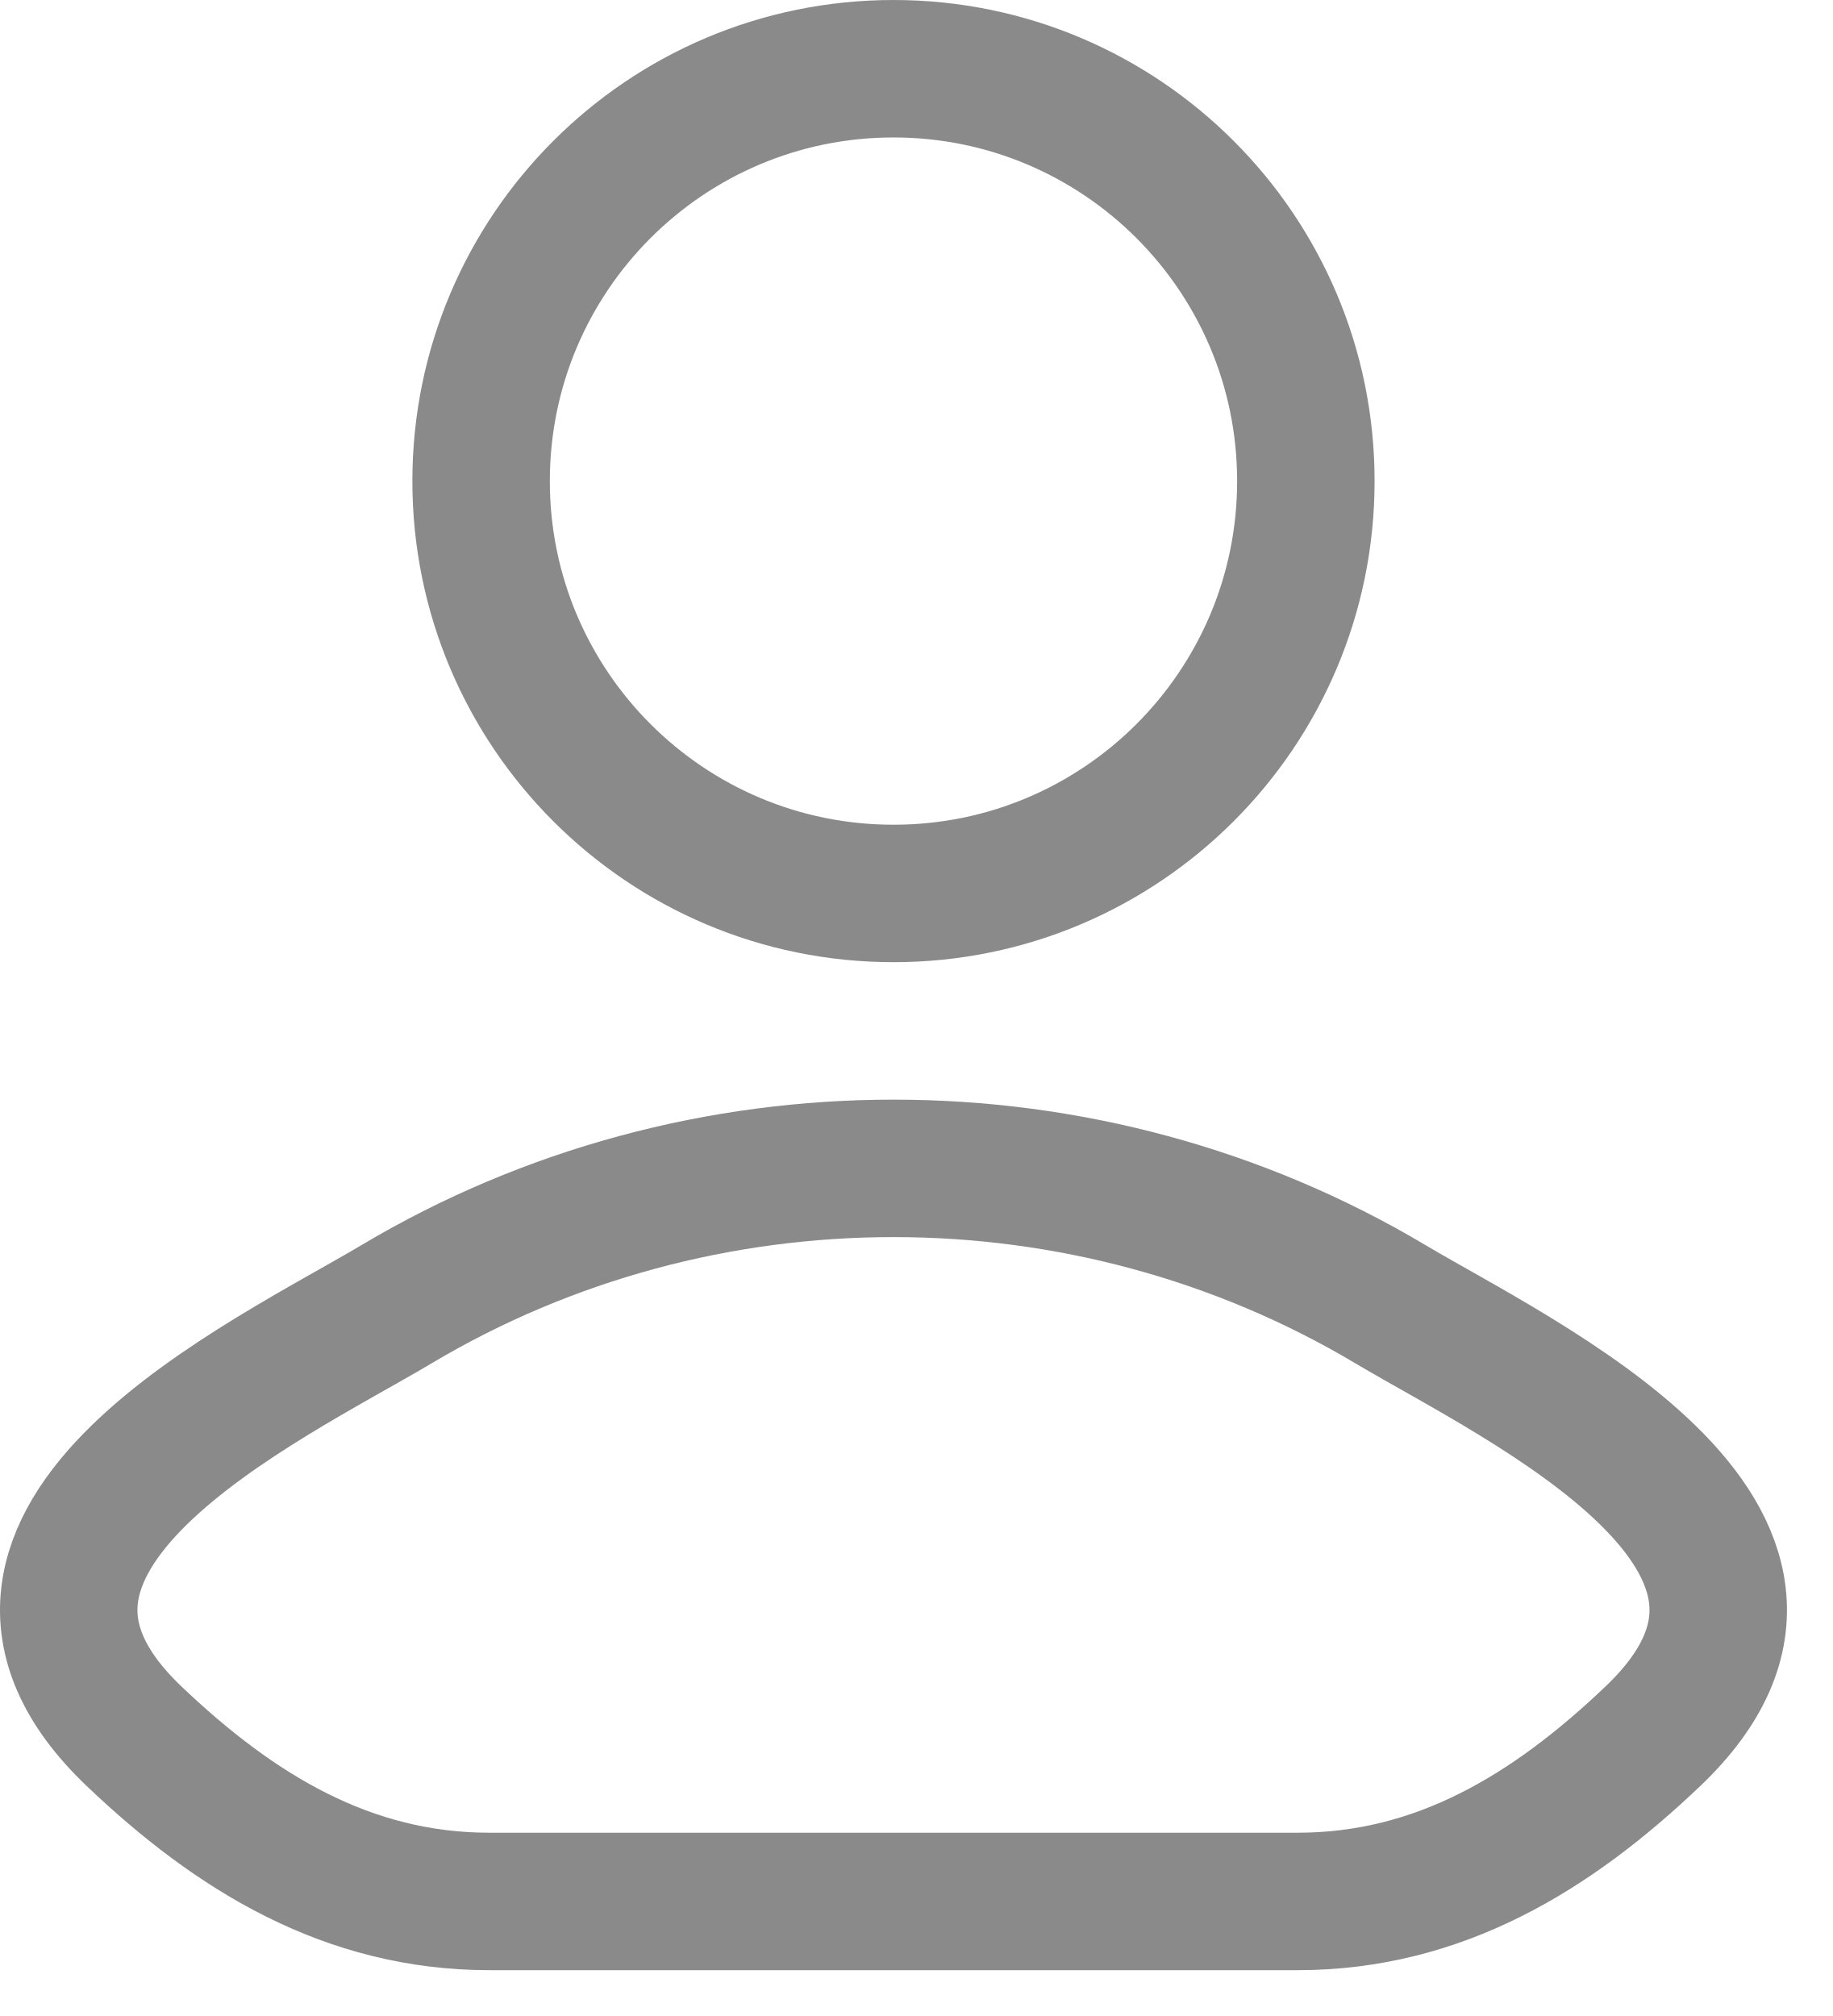
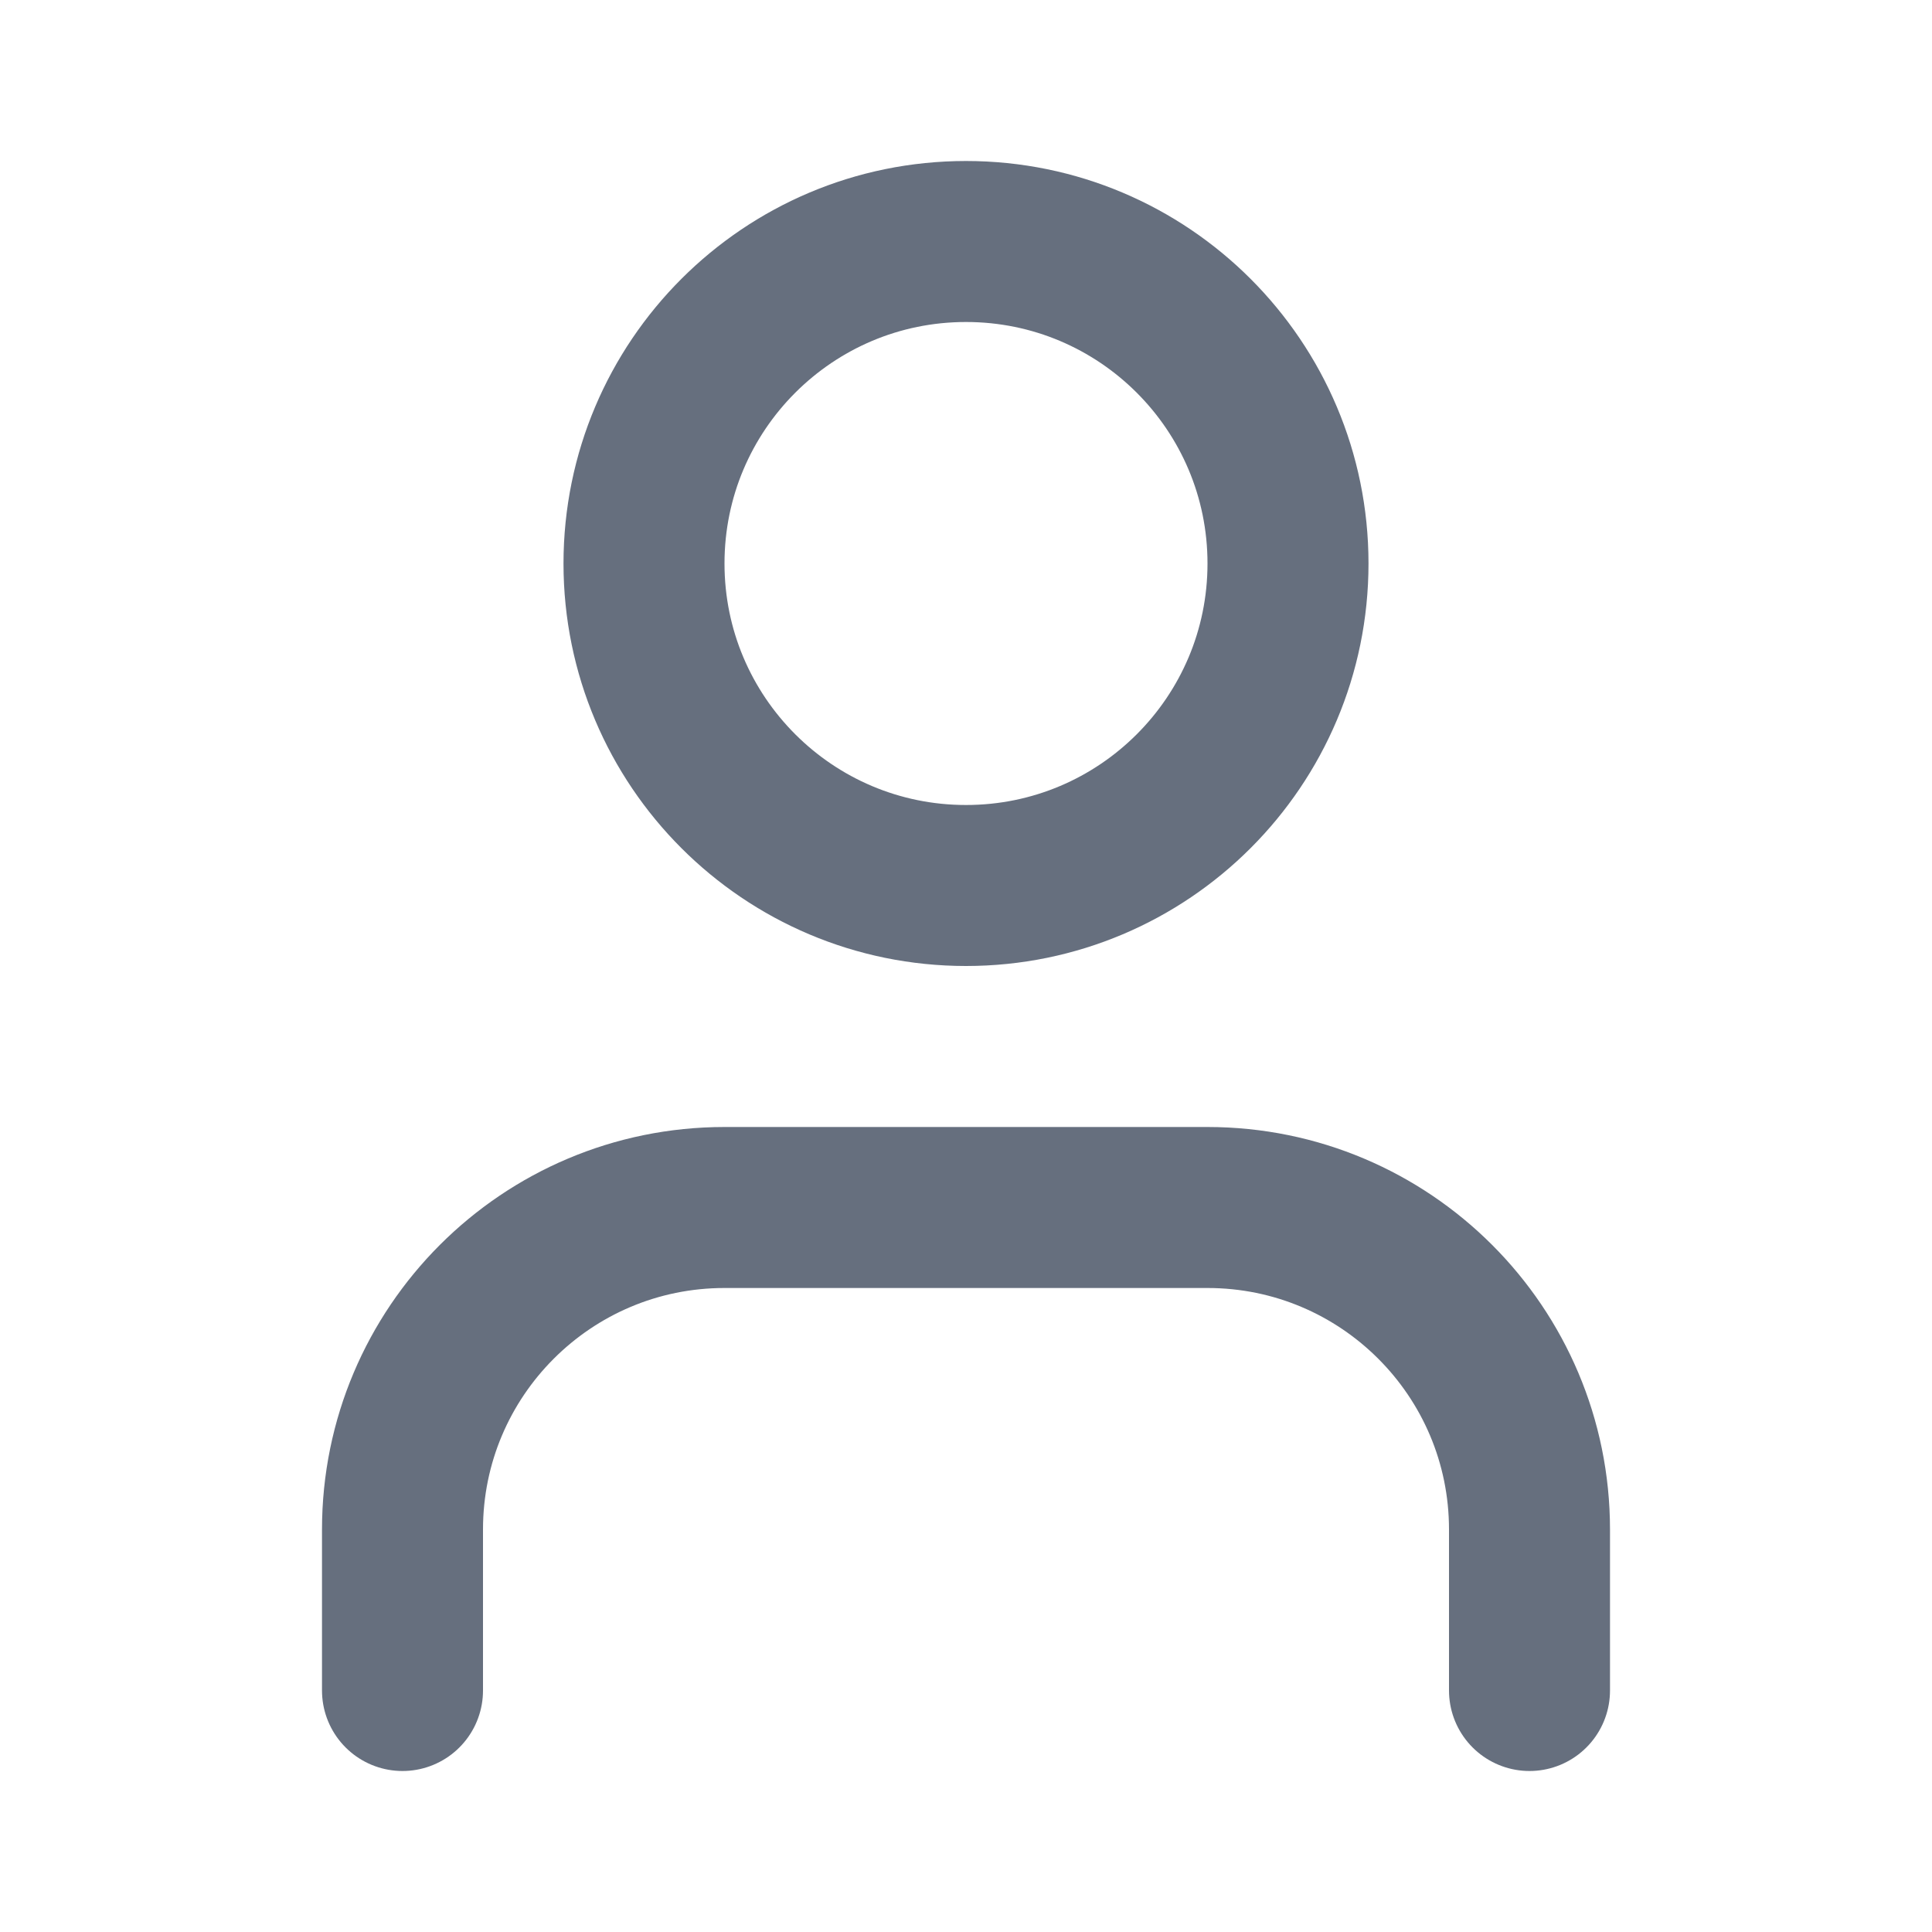
- <svg xmlns="http://www.w3.org/2000/svg" width="20" height="22" viewBox="0 0 20 22" fill="none">
-   <path d="M4.328 14.232C2.913 15.074 -0.797 16.794 1.463 18.947C2.566 19.998 3.795 20.75 5.341 20.75H14.159C15.704 20.75 16.934 19.998 18.037 18.947C20.297 16.794 16.587 15.074 15.172 14.232C11.855 12.256 7.645 12.256 4.328 14.232Z" stroke="#8A8A8A" stroke-width="1.5" stroke-linecap="round" stroke-linejoin="round" />
-   <path d="M14.25 5.25C14.25 7.735 12.235 9.75 9.75 9.75C7.265 9.75 5.25 7.735 5.25 5.25C5.25 2.765 7.265 0.75 9.75 0.75C12.235 0.75 14.25 2.765 14.25 5.25Z" stroke="#8A8A8A" stroke-width="1.5" />
+ <svg xmlns="http://www.w3.org/2000/svg" width="24" height="24" viewBox="0 0 24 24" fill="none" stroke="#666F7E" stroke-width="2" stroke-linecap="round" stroke-linejoin="round">
+   <path d="M19 21v-2a4 4 0 0 0-4-4H9a4 4 0 0 0-4 4v2" />
+   <circle cx="12" cy="7" r="4" />
</svg>
